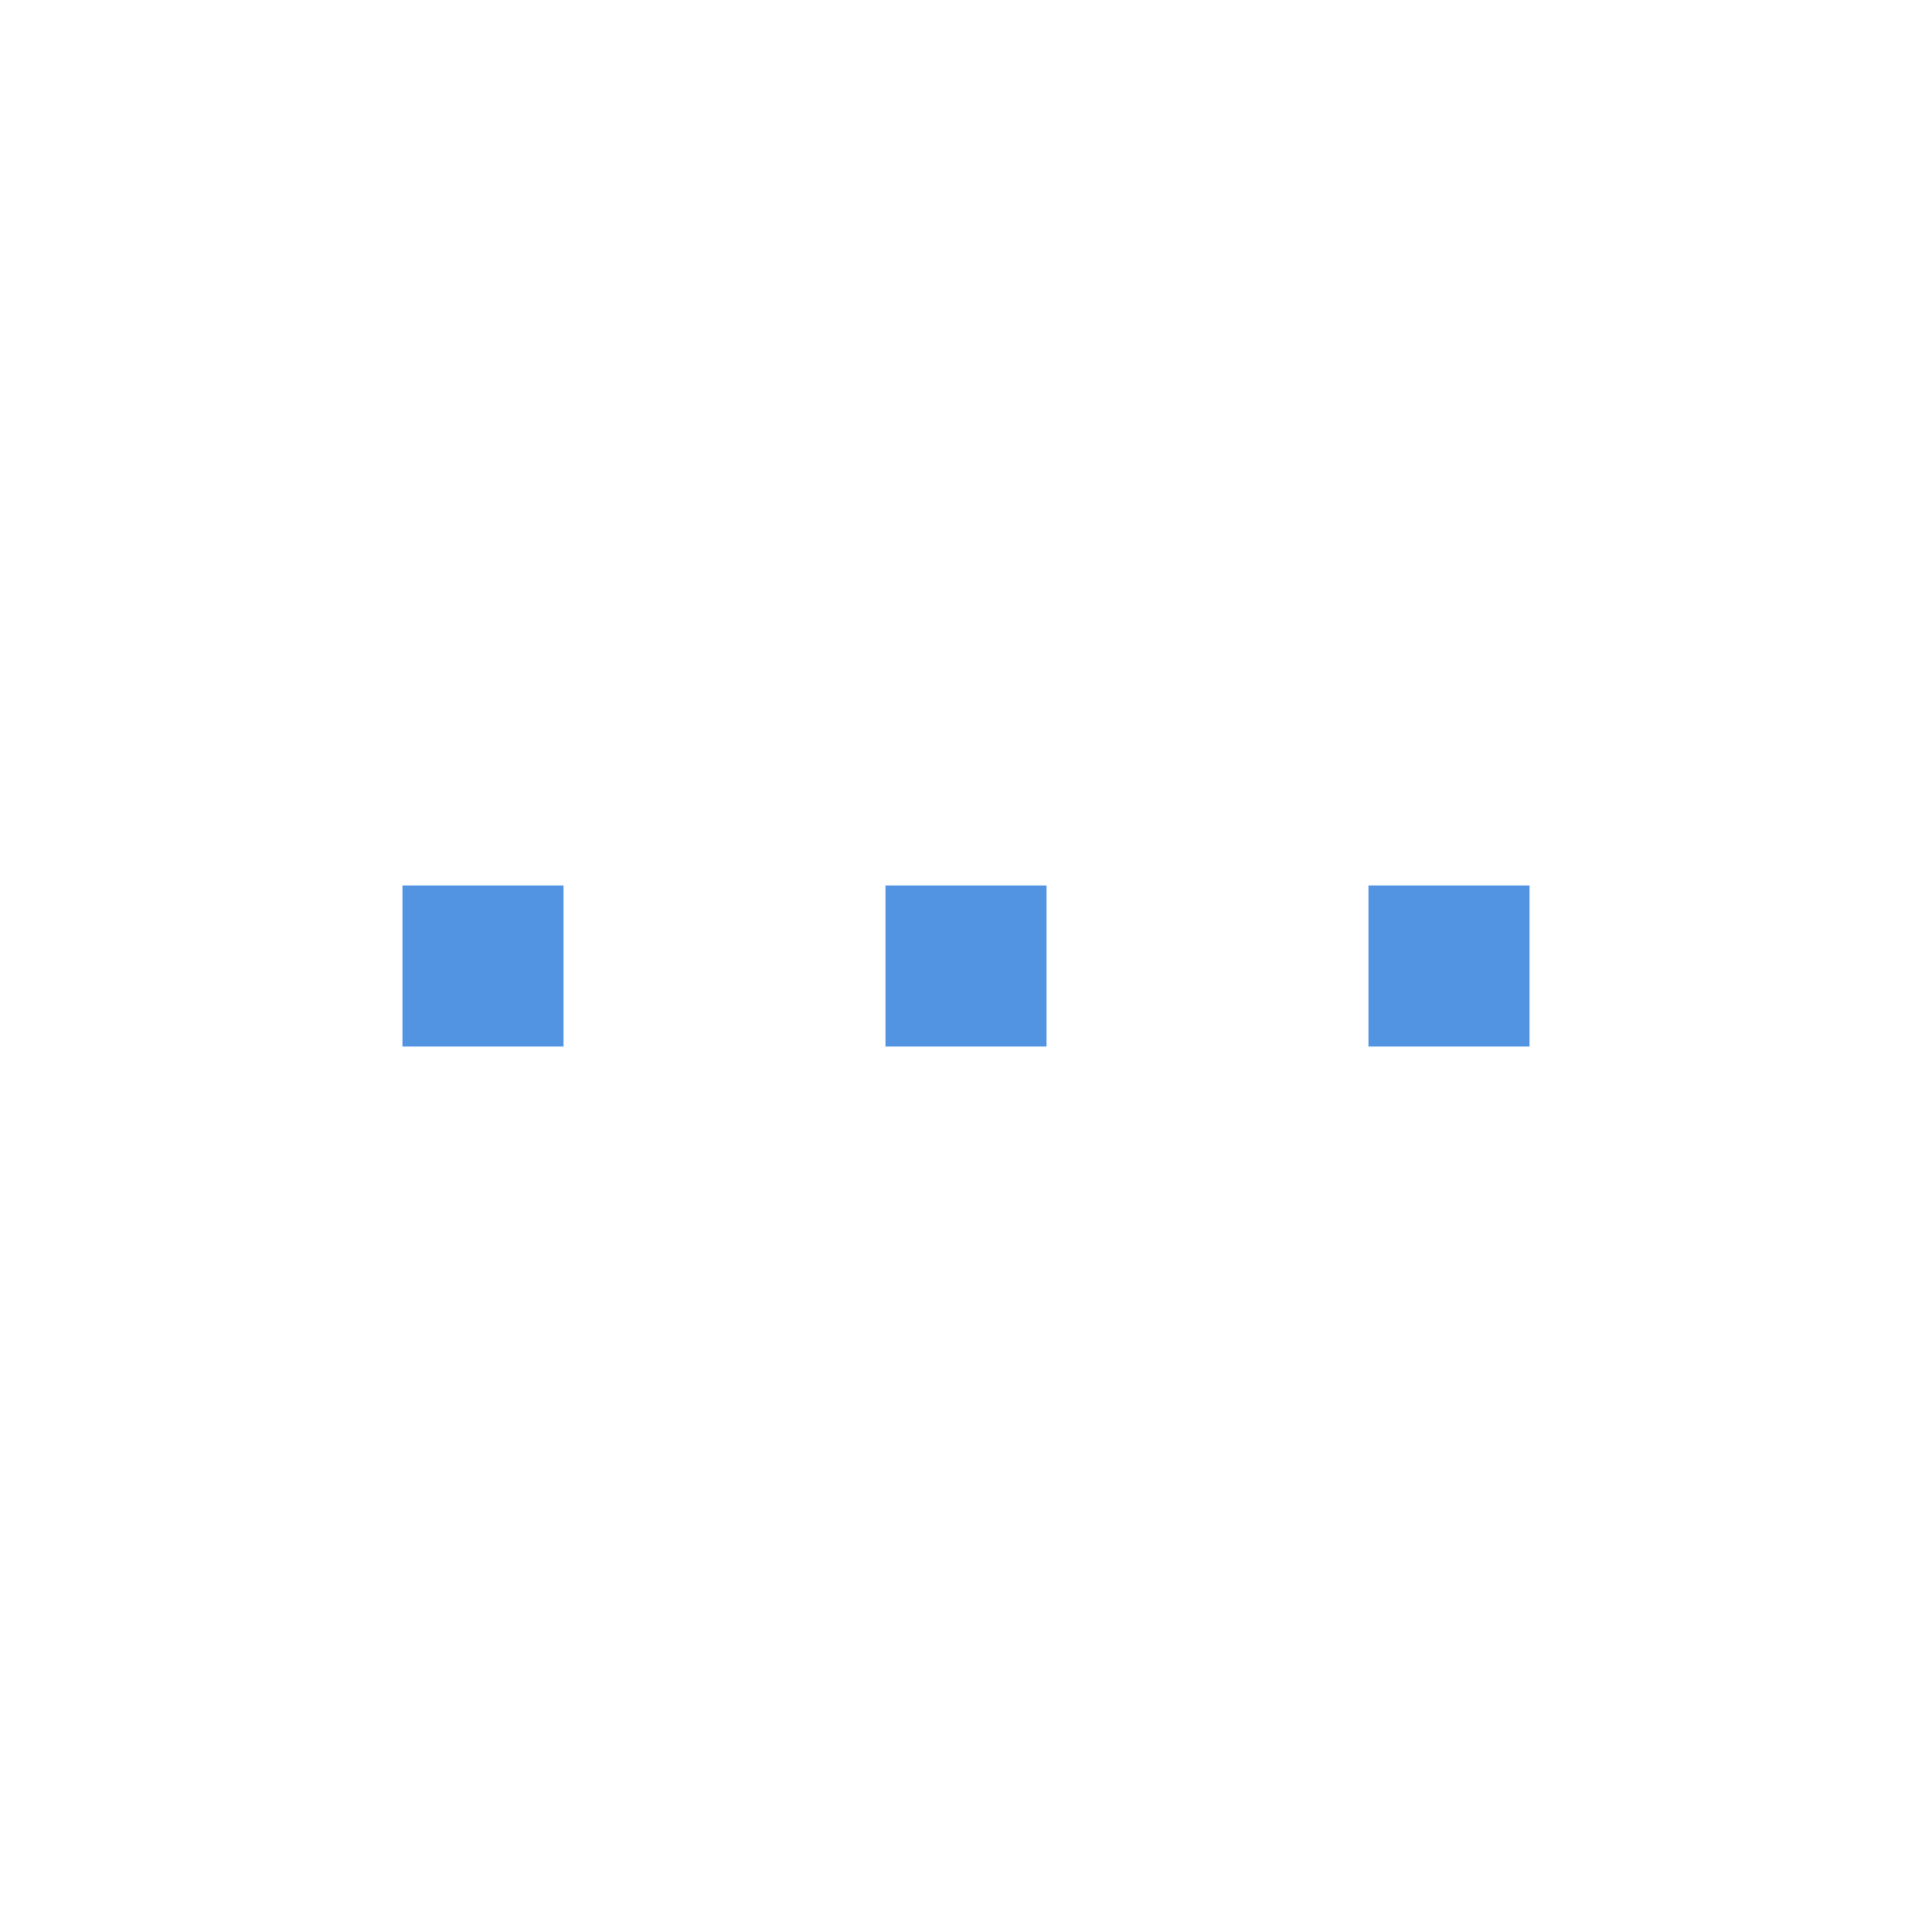
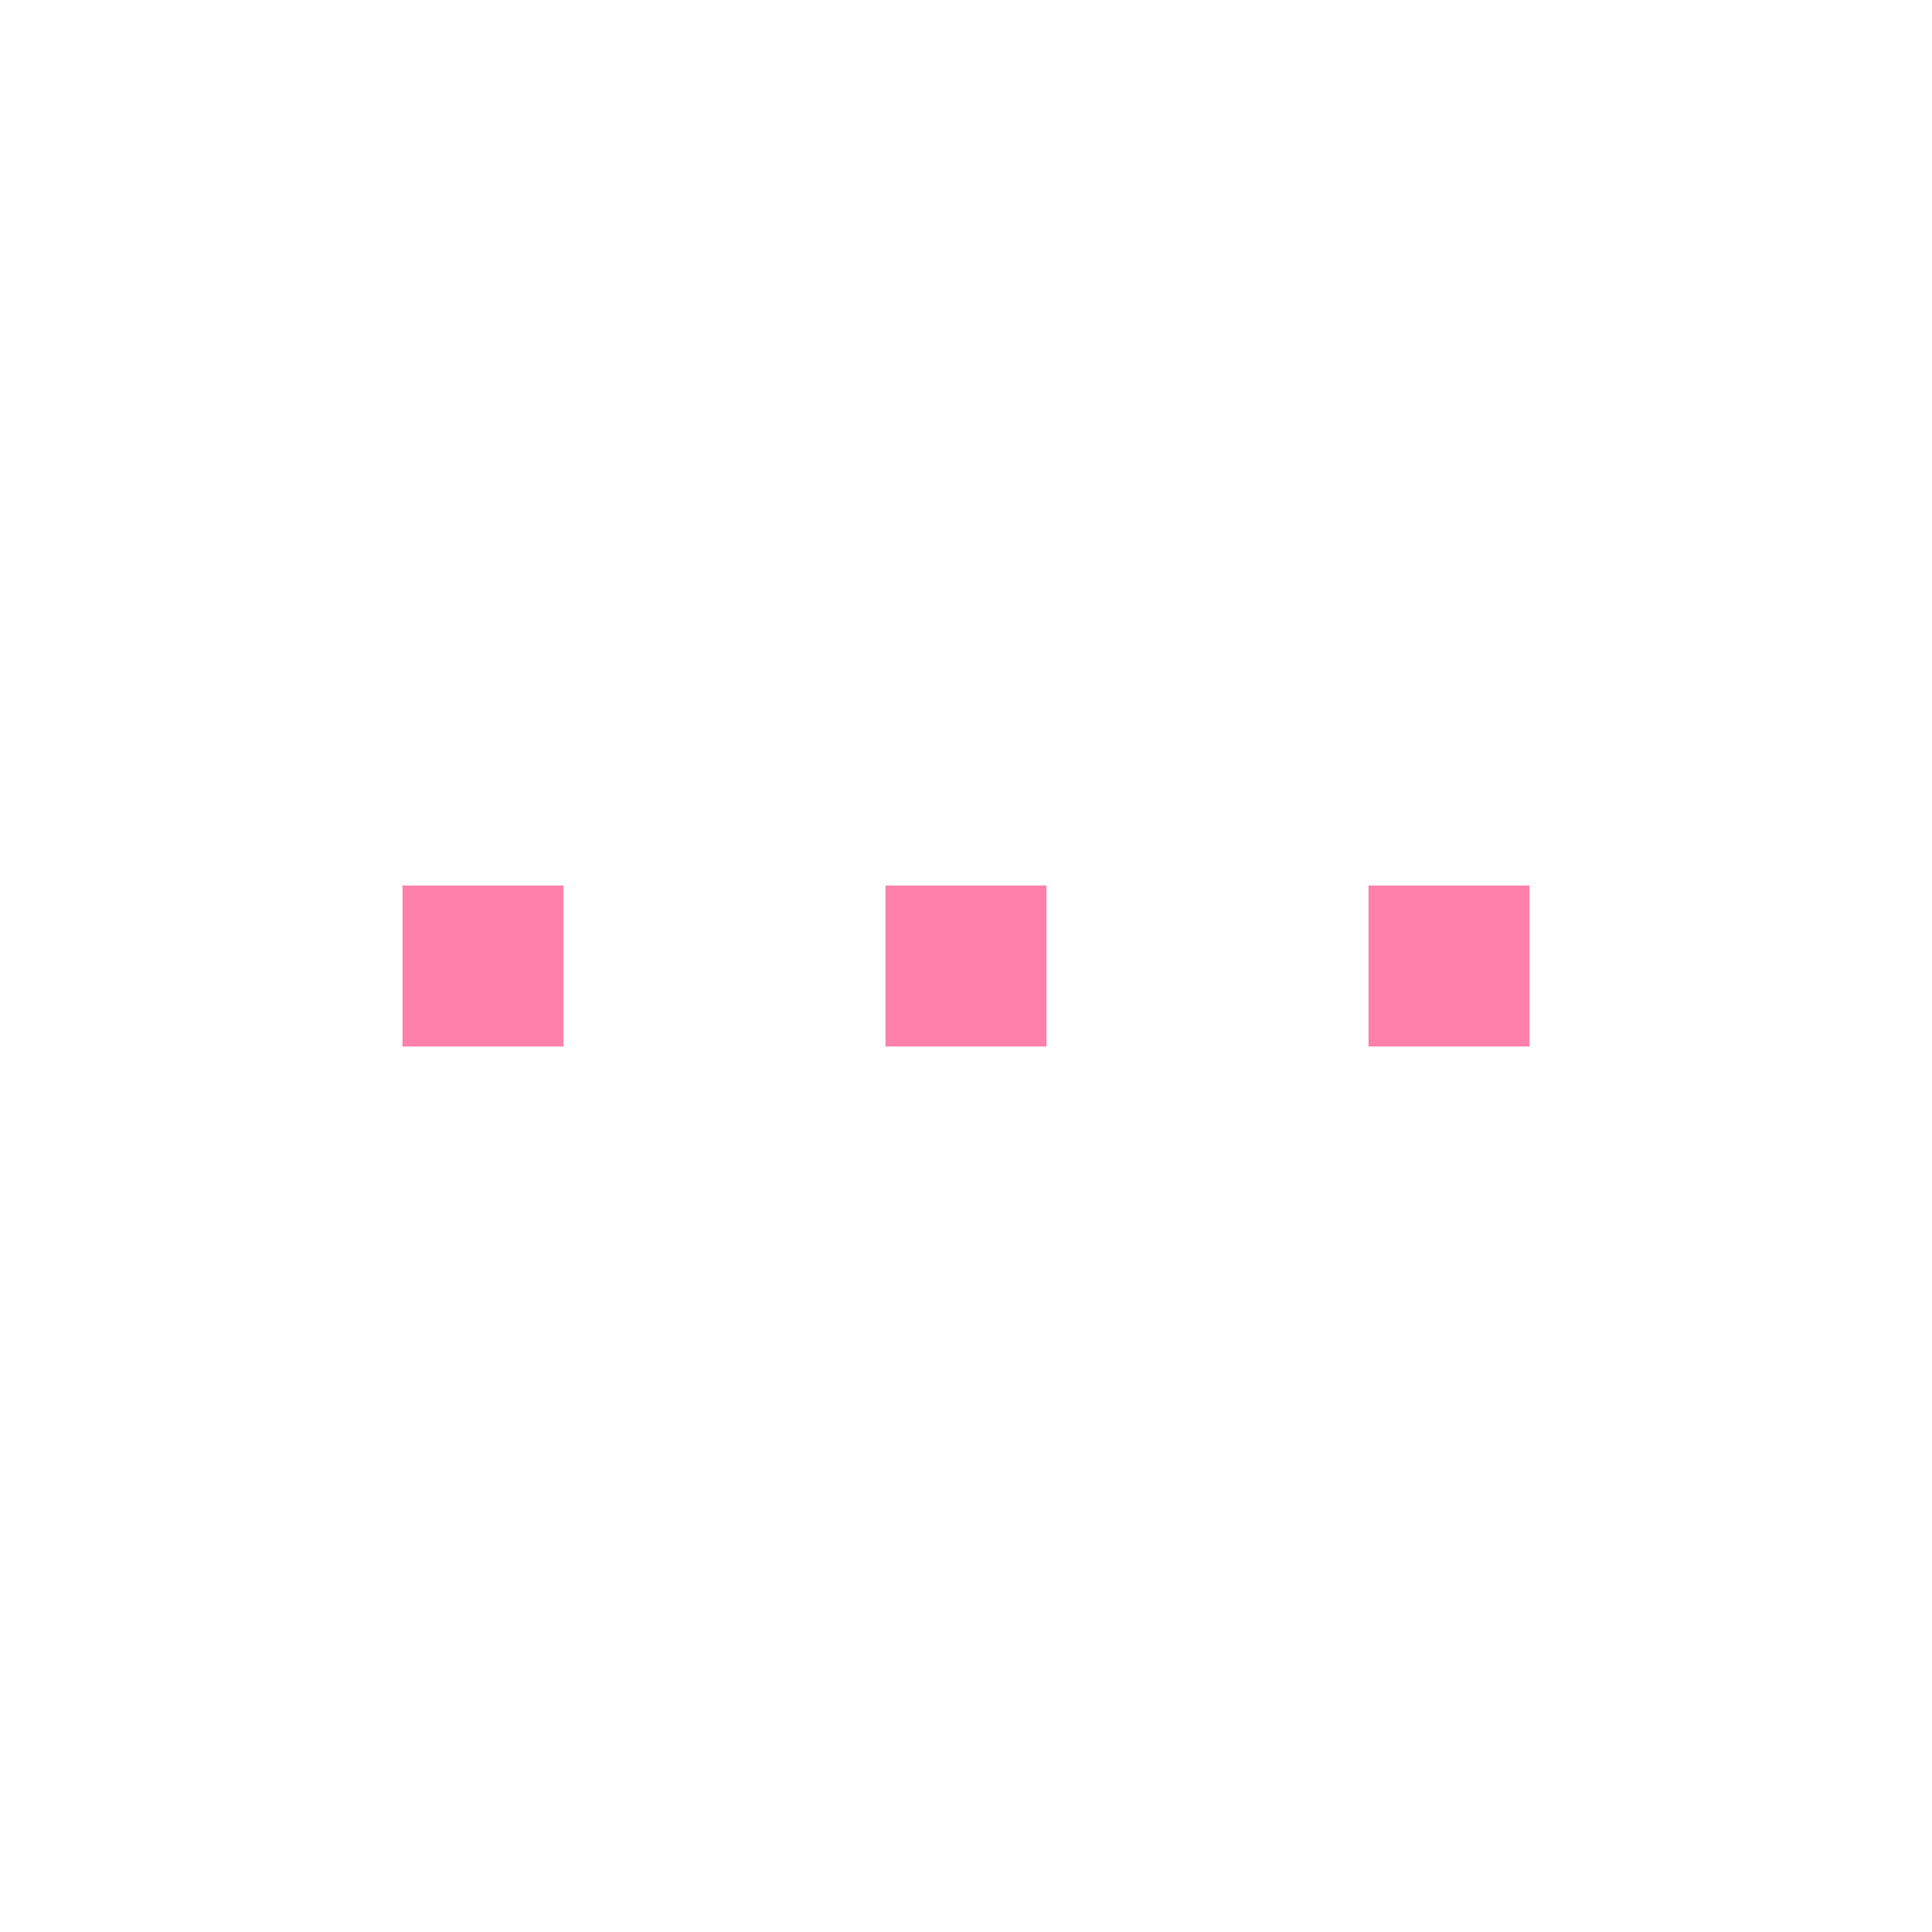
<svg xmlns="http://www.w3.org/2000/svg" width="24" height="24" id="svg11300" version="1.0" style="display:inline;enable-background:new">
  <defs id="defs3" />
  <g style="display:inline" id="layer1" transform="translate(0,-276)">
-     <rect style="opacity:1;fill:#5294e2;fill-opacity:1;stroke:none;stroke-width:1;stroke-linecap:round;stroke-linejoin:miter;stroke-miterlimit:4;stroke-dasharray:none;stroke-dashoffset:0;stroke-opacity:1" id="rect4138" width="2" height="2" x="5" y="287" />
-     <rect style="display:inline;opacity:1;fill:#5294e2;fill-opacity:1;stroke:none;stroke-width:1;stroke-linecap:round;stroke-linejoin:miter;stroke-miterlimit:4;stroke-dasharray:none;stroke-dashoffset:0;stroke-opacity:1;enable-background:new" id="rect4138-6" width="2" height="2" x="11" y="287" />
-     <rect style="display:inline;opacity:1;fill:#5294e2;fill-opacity:1;stroke:none;stroke-width:1;stroke-linecap:round;stroke-linejoin:miter;stroke-miterlimit:4;stroke-dasharray:none;stroke-dashoffset:0;stroke-opacity:1;enable-background:new" id="rect4138-9" width="2" height="2" x="17" y="287" />
+     <rect style="opacity:1;fill:#ff80ab;fill-opacity:1;stroke:none;stroke-width:1;stroke-linecap:round;stroke-linejoin:miter;stroke-miterlimit:4;stroke-dasharray:none;stroke-dashoffset:0;stroke-opacity:1" id="rect4138" width="2" height="2" x="5" y="287" />
+     <rect style="display:inline;opacity:1;fill:#ff80ab;fill-opacity:1;stroke:none;stroke-width:1;stroke-linecap:round;stroke-linejoin:miter;stroke-miterlimit:4;stroke-dasharray:none;stroke-dashoffset:0;stroke-opacity:1;enable-background:new" id="rect4138-6" width="2" height="2" x="11" y="287" />
+     <rect style="display:inline;opacity:1;fill:#ff80ab;fill-opacity:1;stroke:none;stroke-width:1;stroke-linecap:round;stroke-linejoin:miter;stroke-miterlimit:4;stroke-dasharray:none;stroke-dashoffset:0;stroke-opacity:1;enable-background:new" id="rect4138-9" width="2" height="2" x="17" y="287" />
  </g>
</svg>
